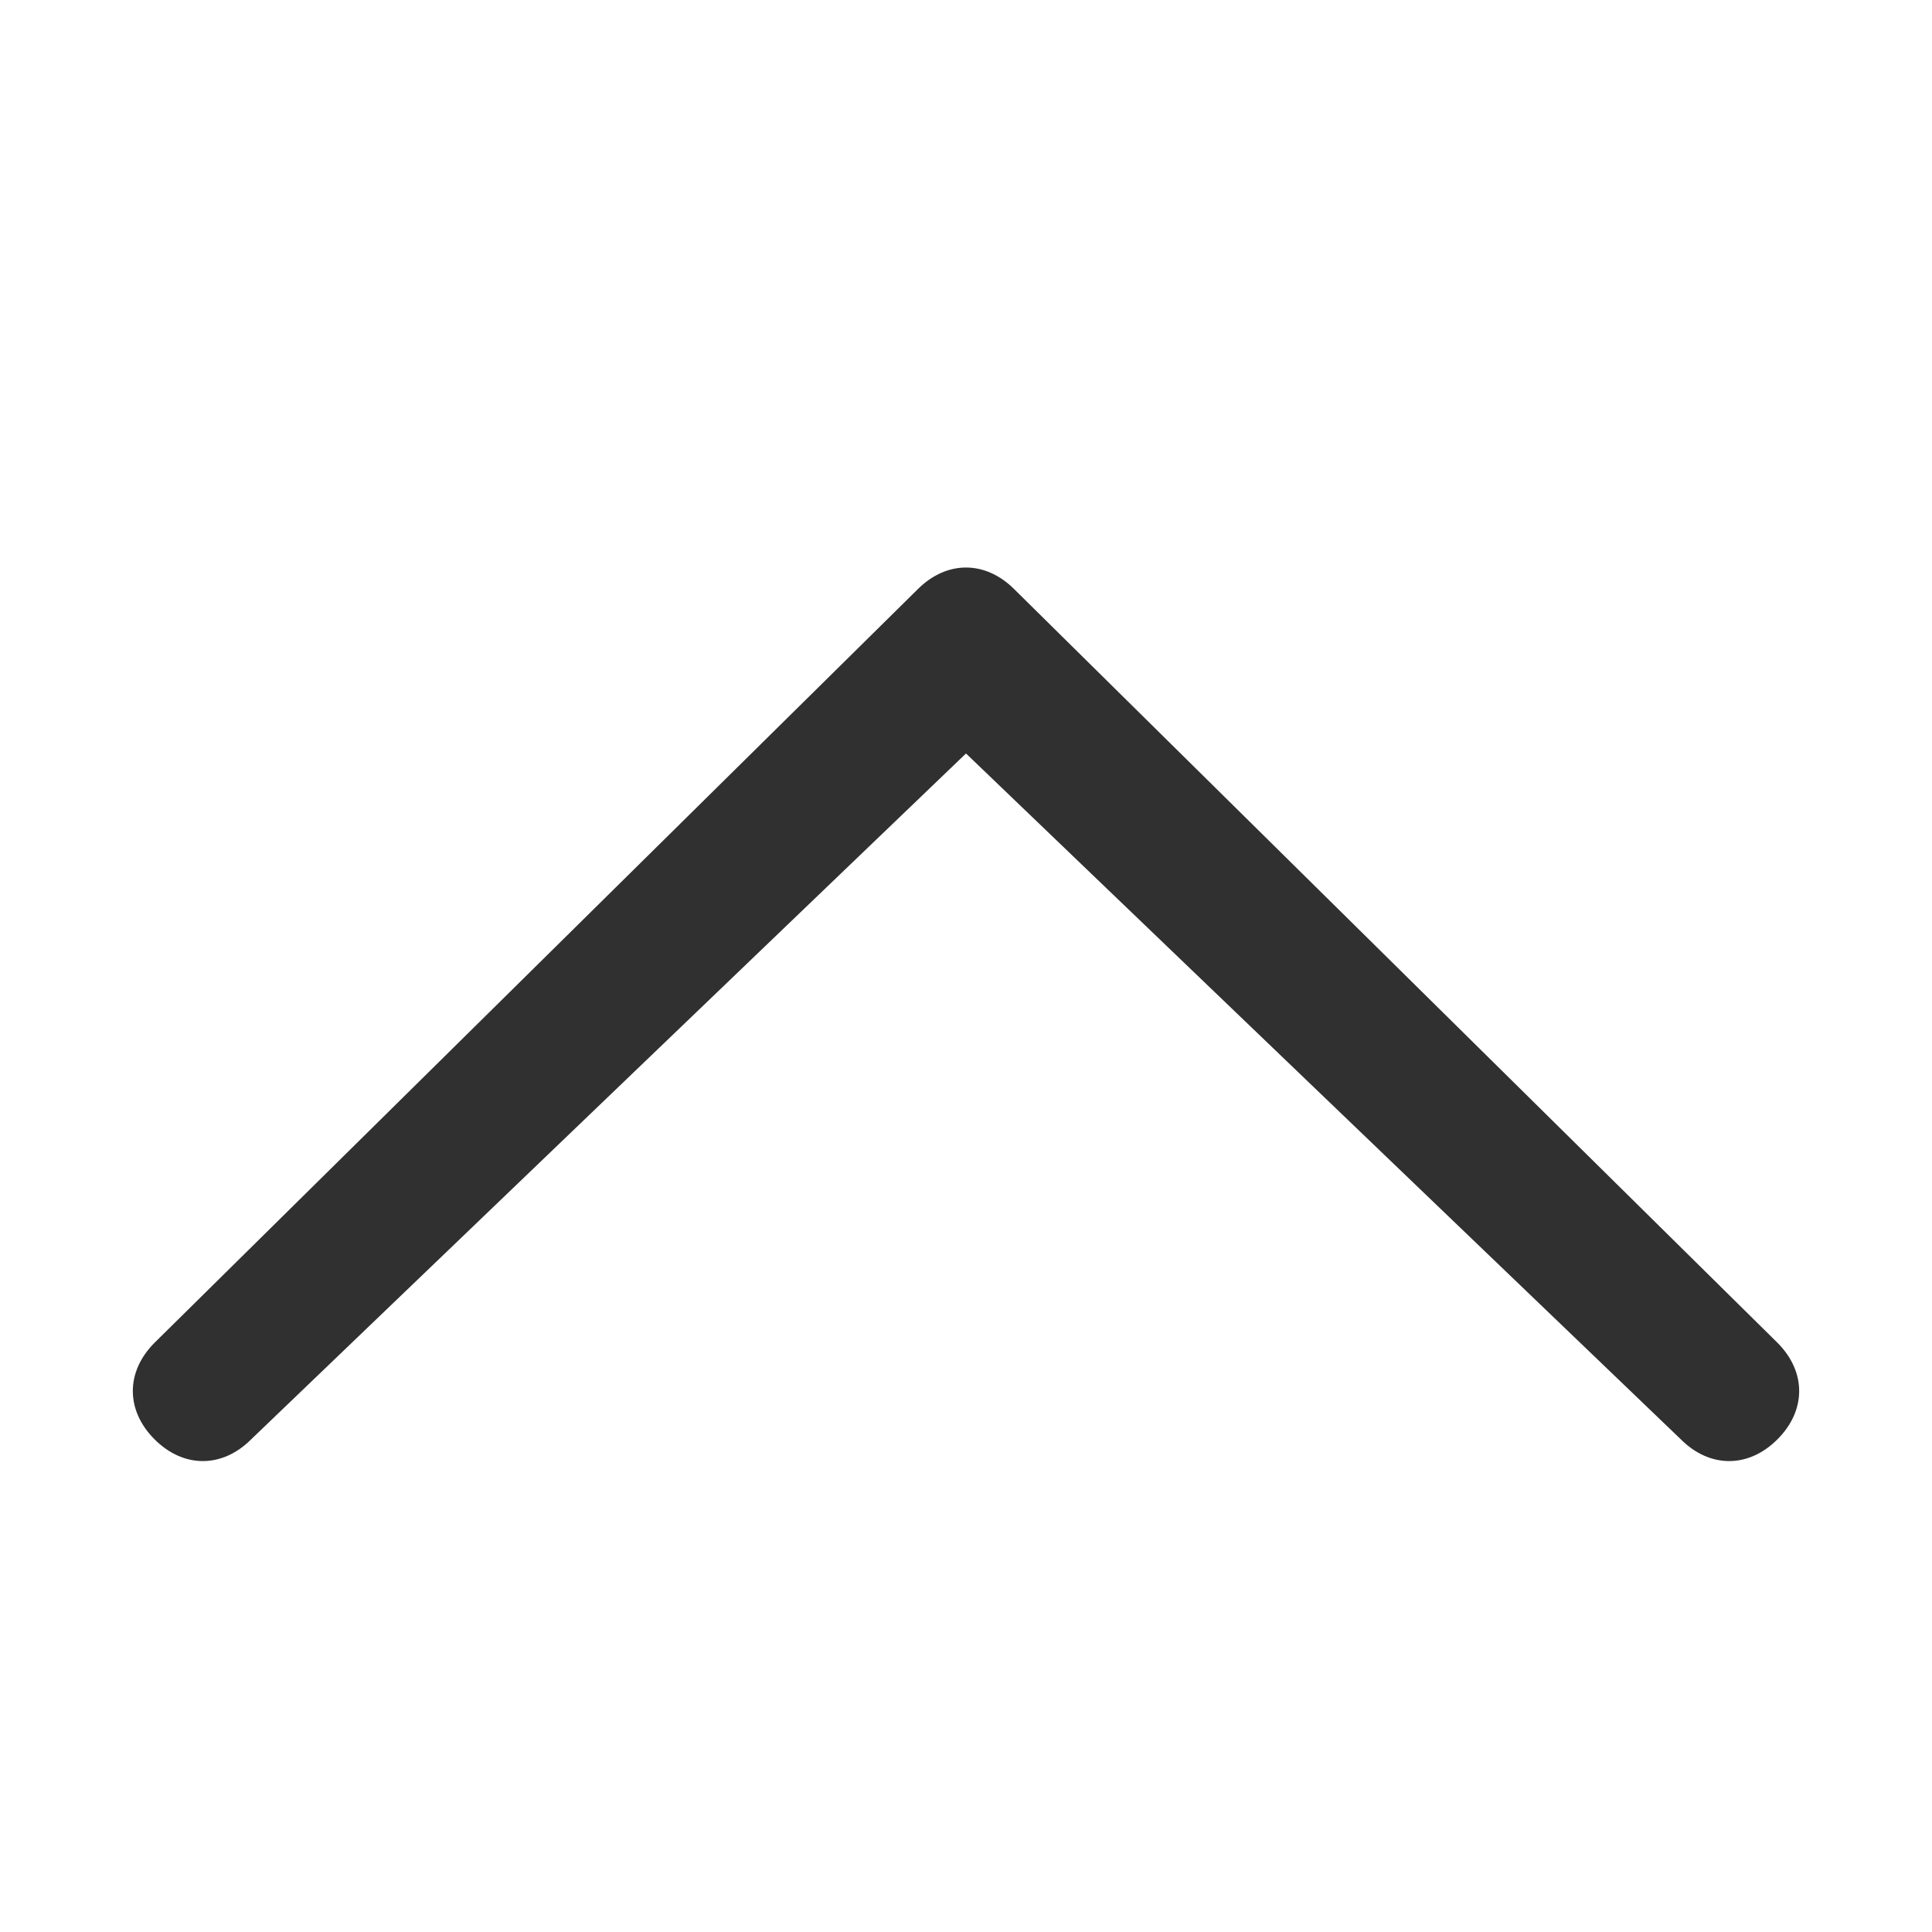
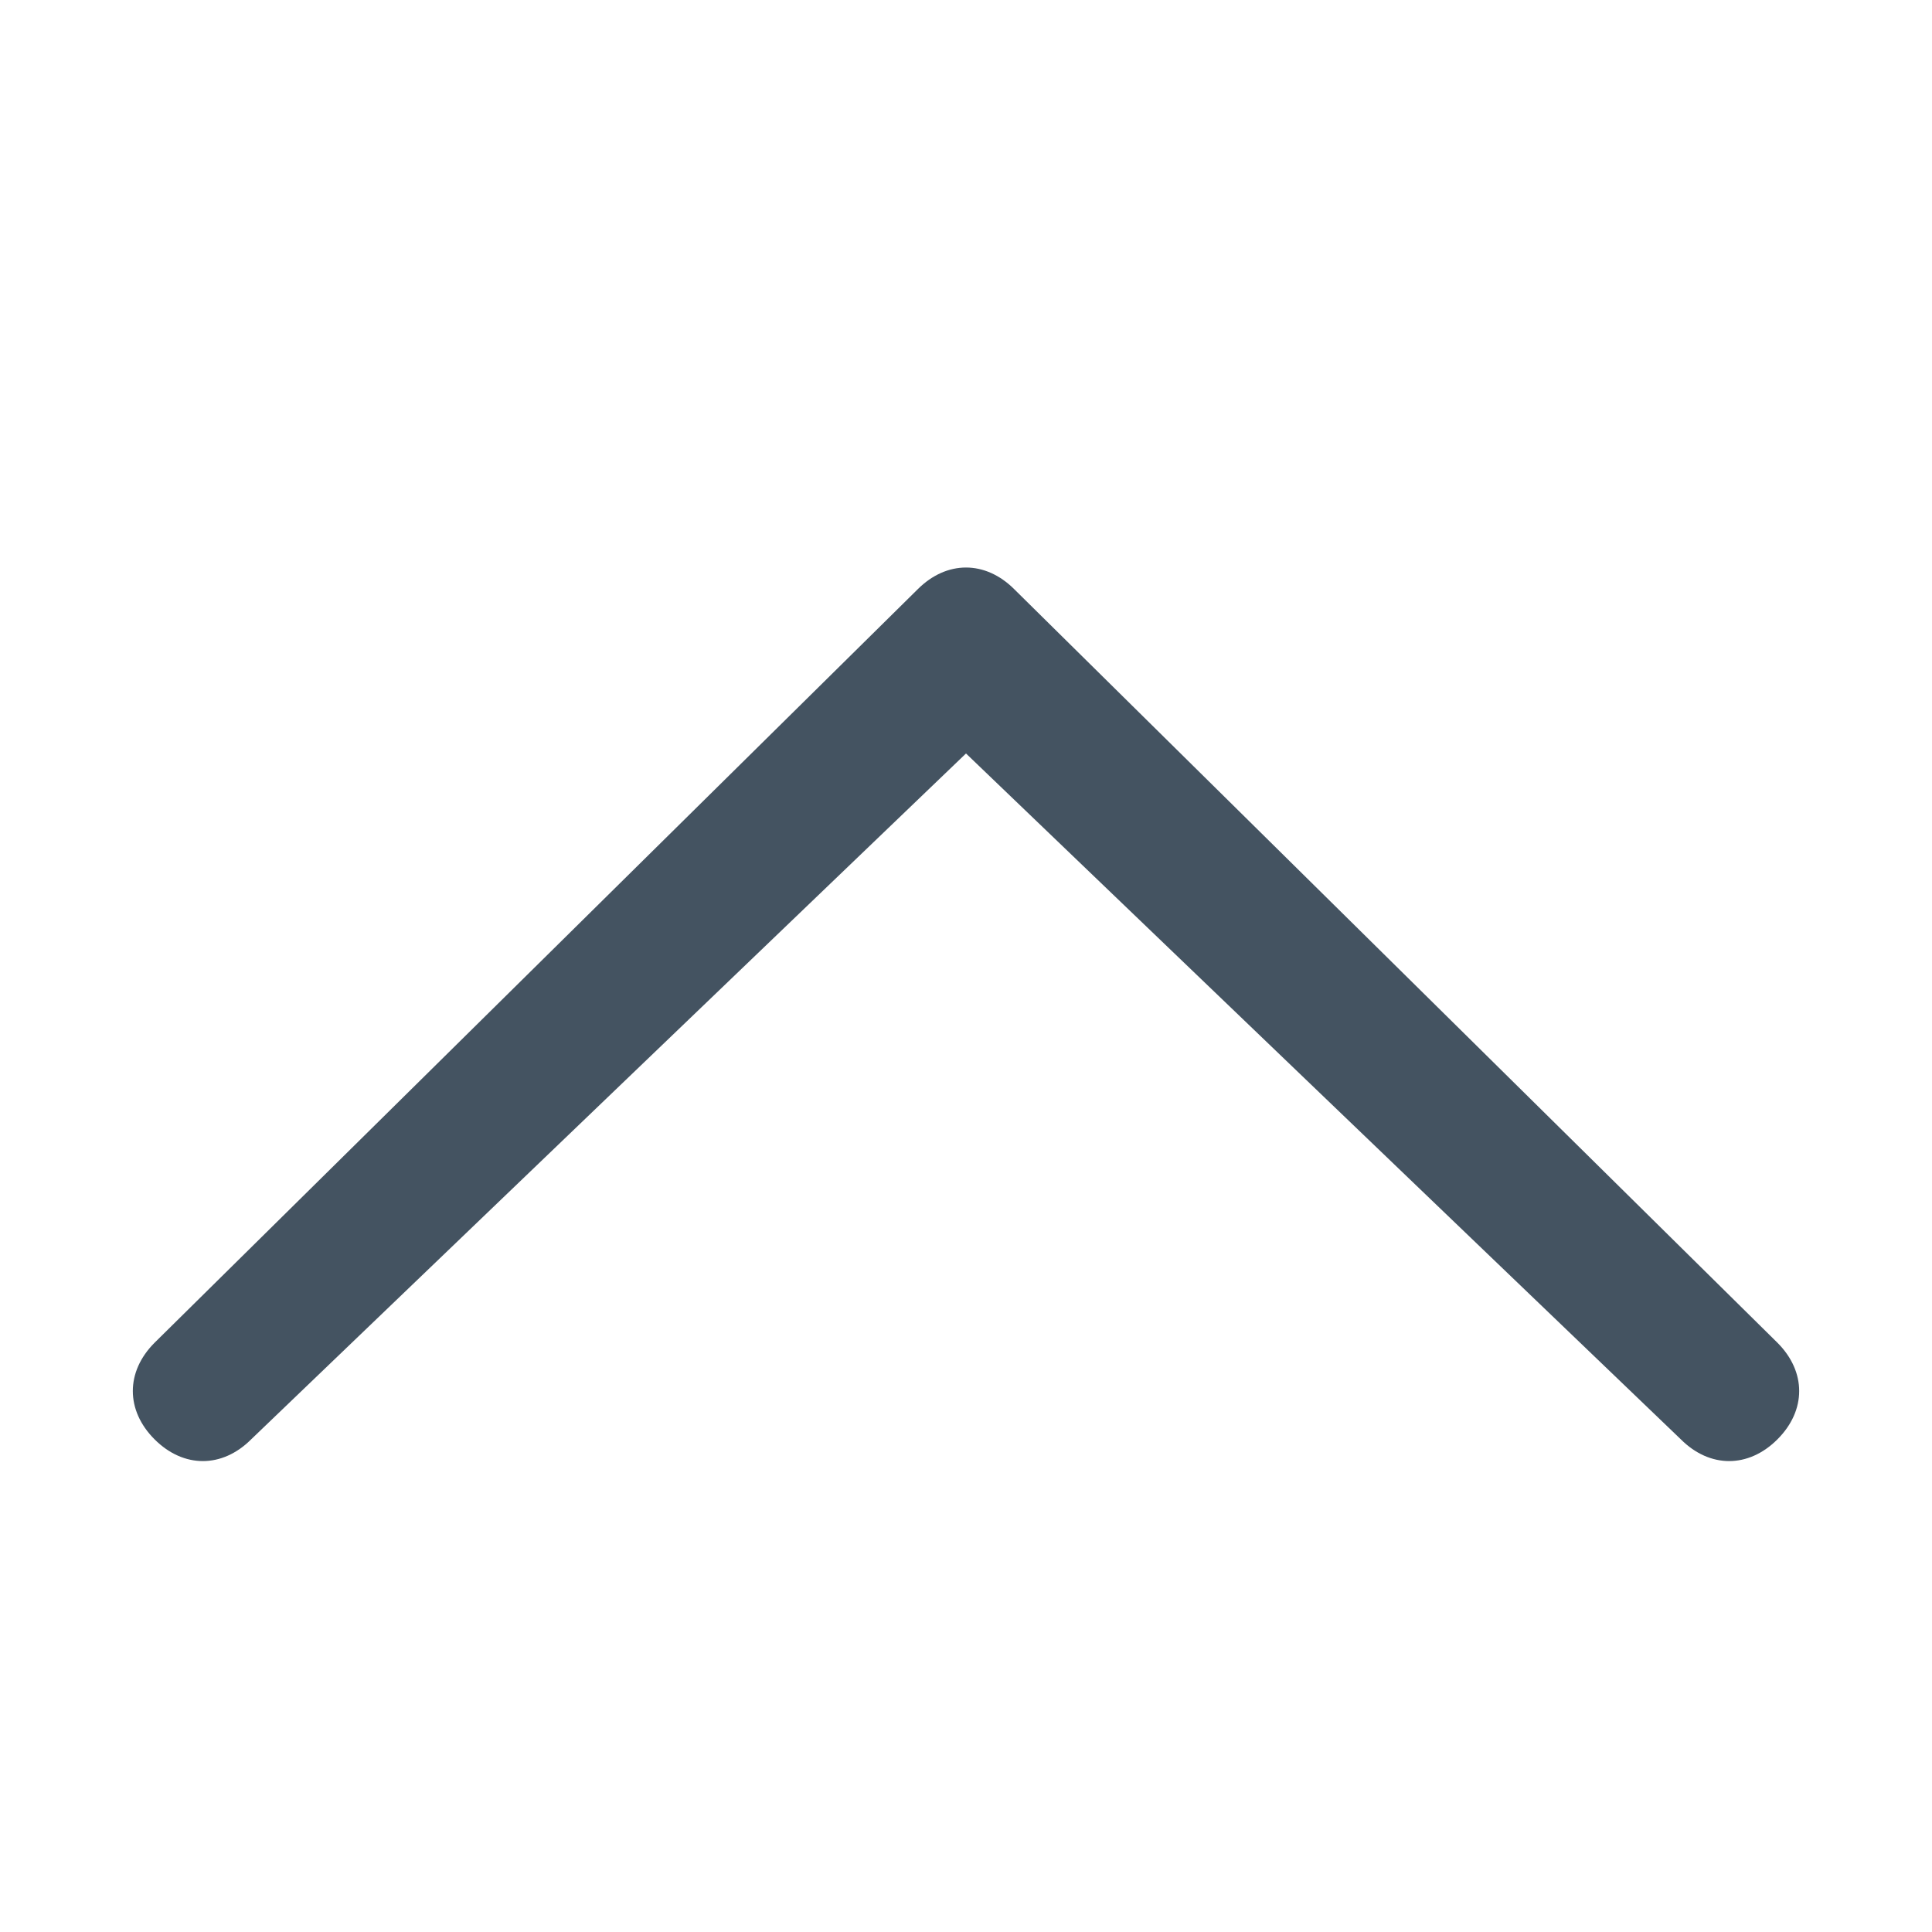
<svg xmlns="http://www.w3.org/2000/svg" viewBox="0 0 20 20">
-   <path fill="#303030" d="M2.6 14.9c-.3.3-.7.3-1 0-.3-.3-.3-.7 0-1l7.9-7.8c.3-.3.7-.3 1 0l7.9 7.8c.3.3.3.7 0 1-.3.3-.7.3-1 0L10 7.8l-7.4 7.1z" />
+   <path fill="#445361" d="M2.6 14.9c-.3.3-.7.3-1 0-.3-.3-.3-.7 0-1l7.9-7.8c.3-.3.7-.3 1 0l7.9 7.8c.3.3.3.7 0 1-.3.3-.7.3-1 0L10 7.8l-7.4 7.1z" />
</svg>
